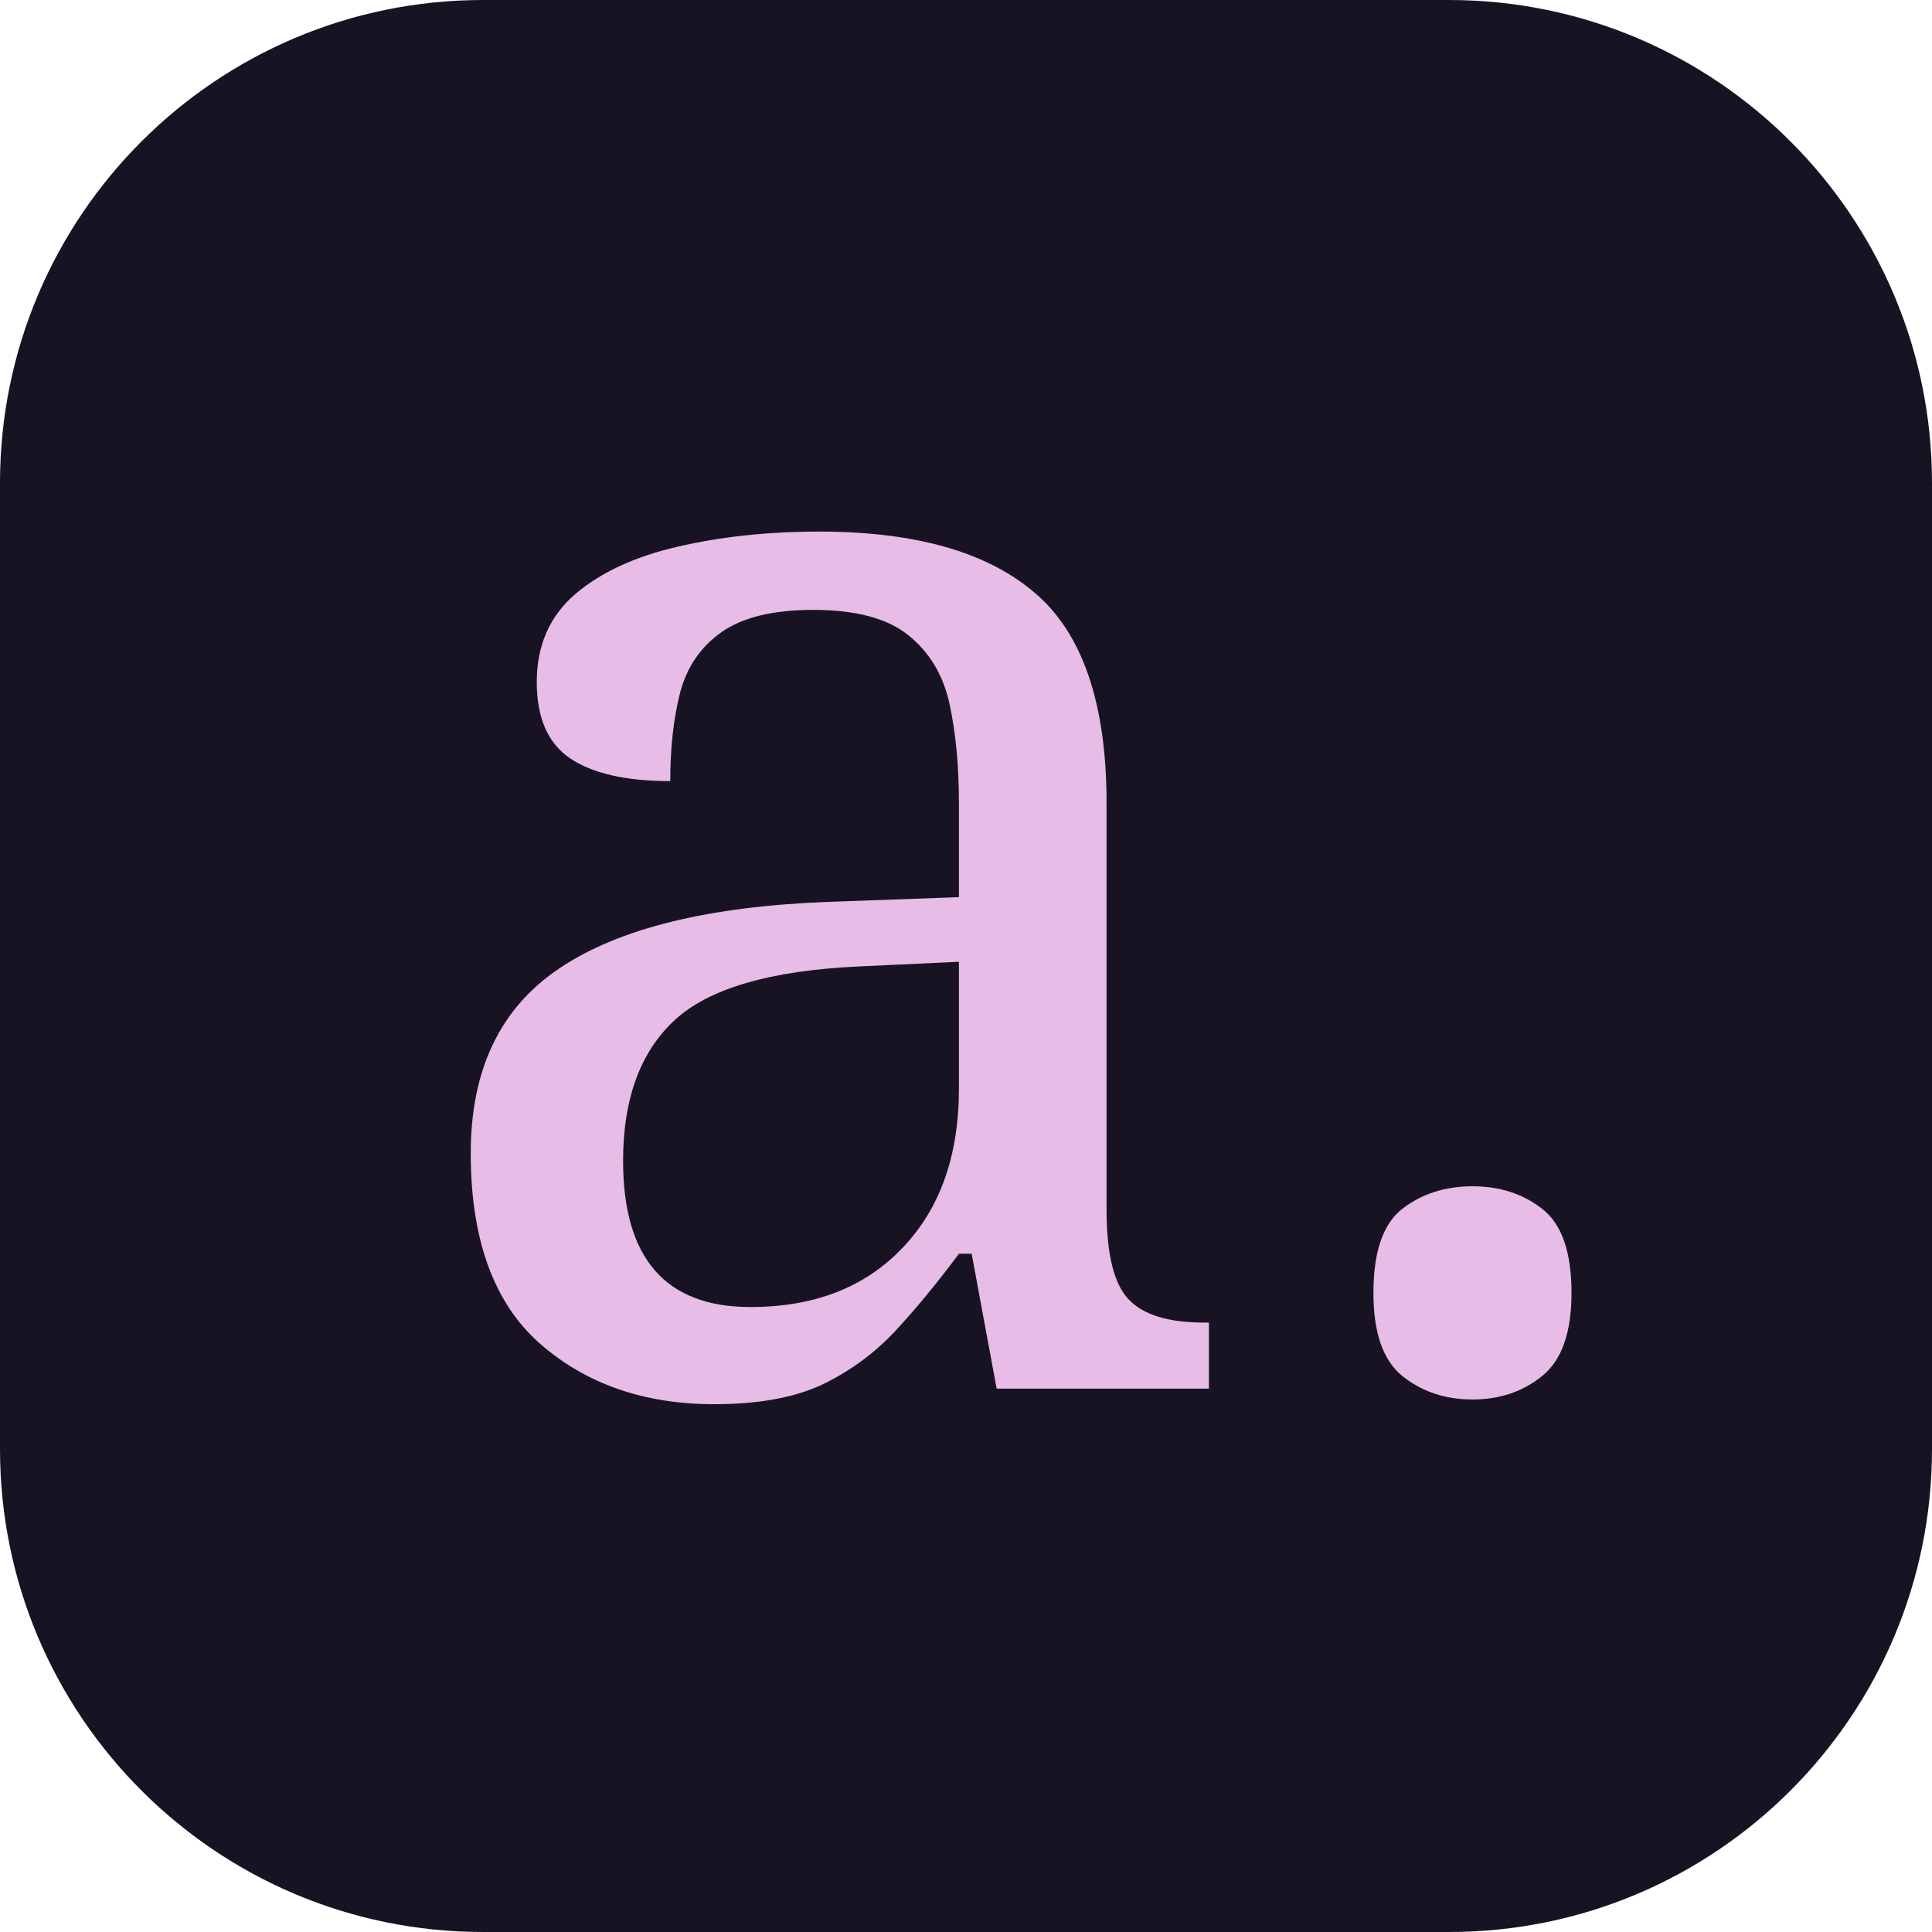
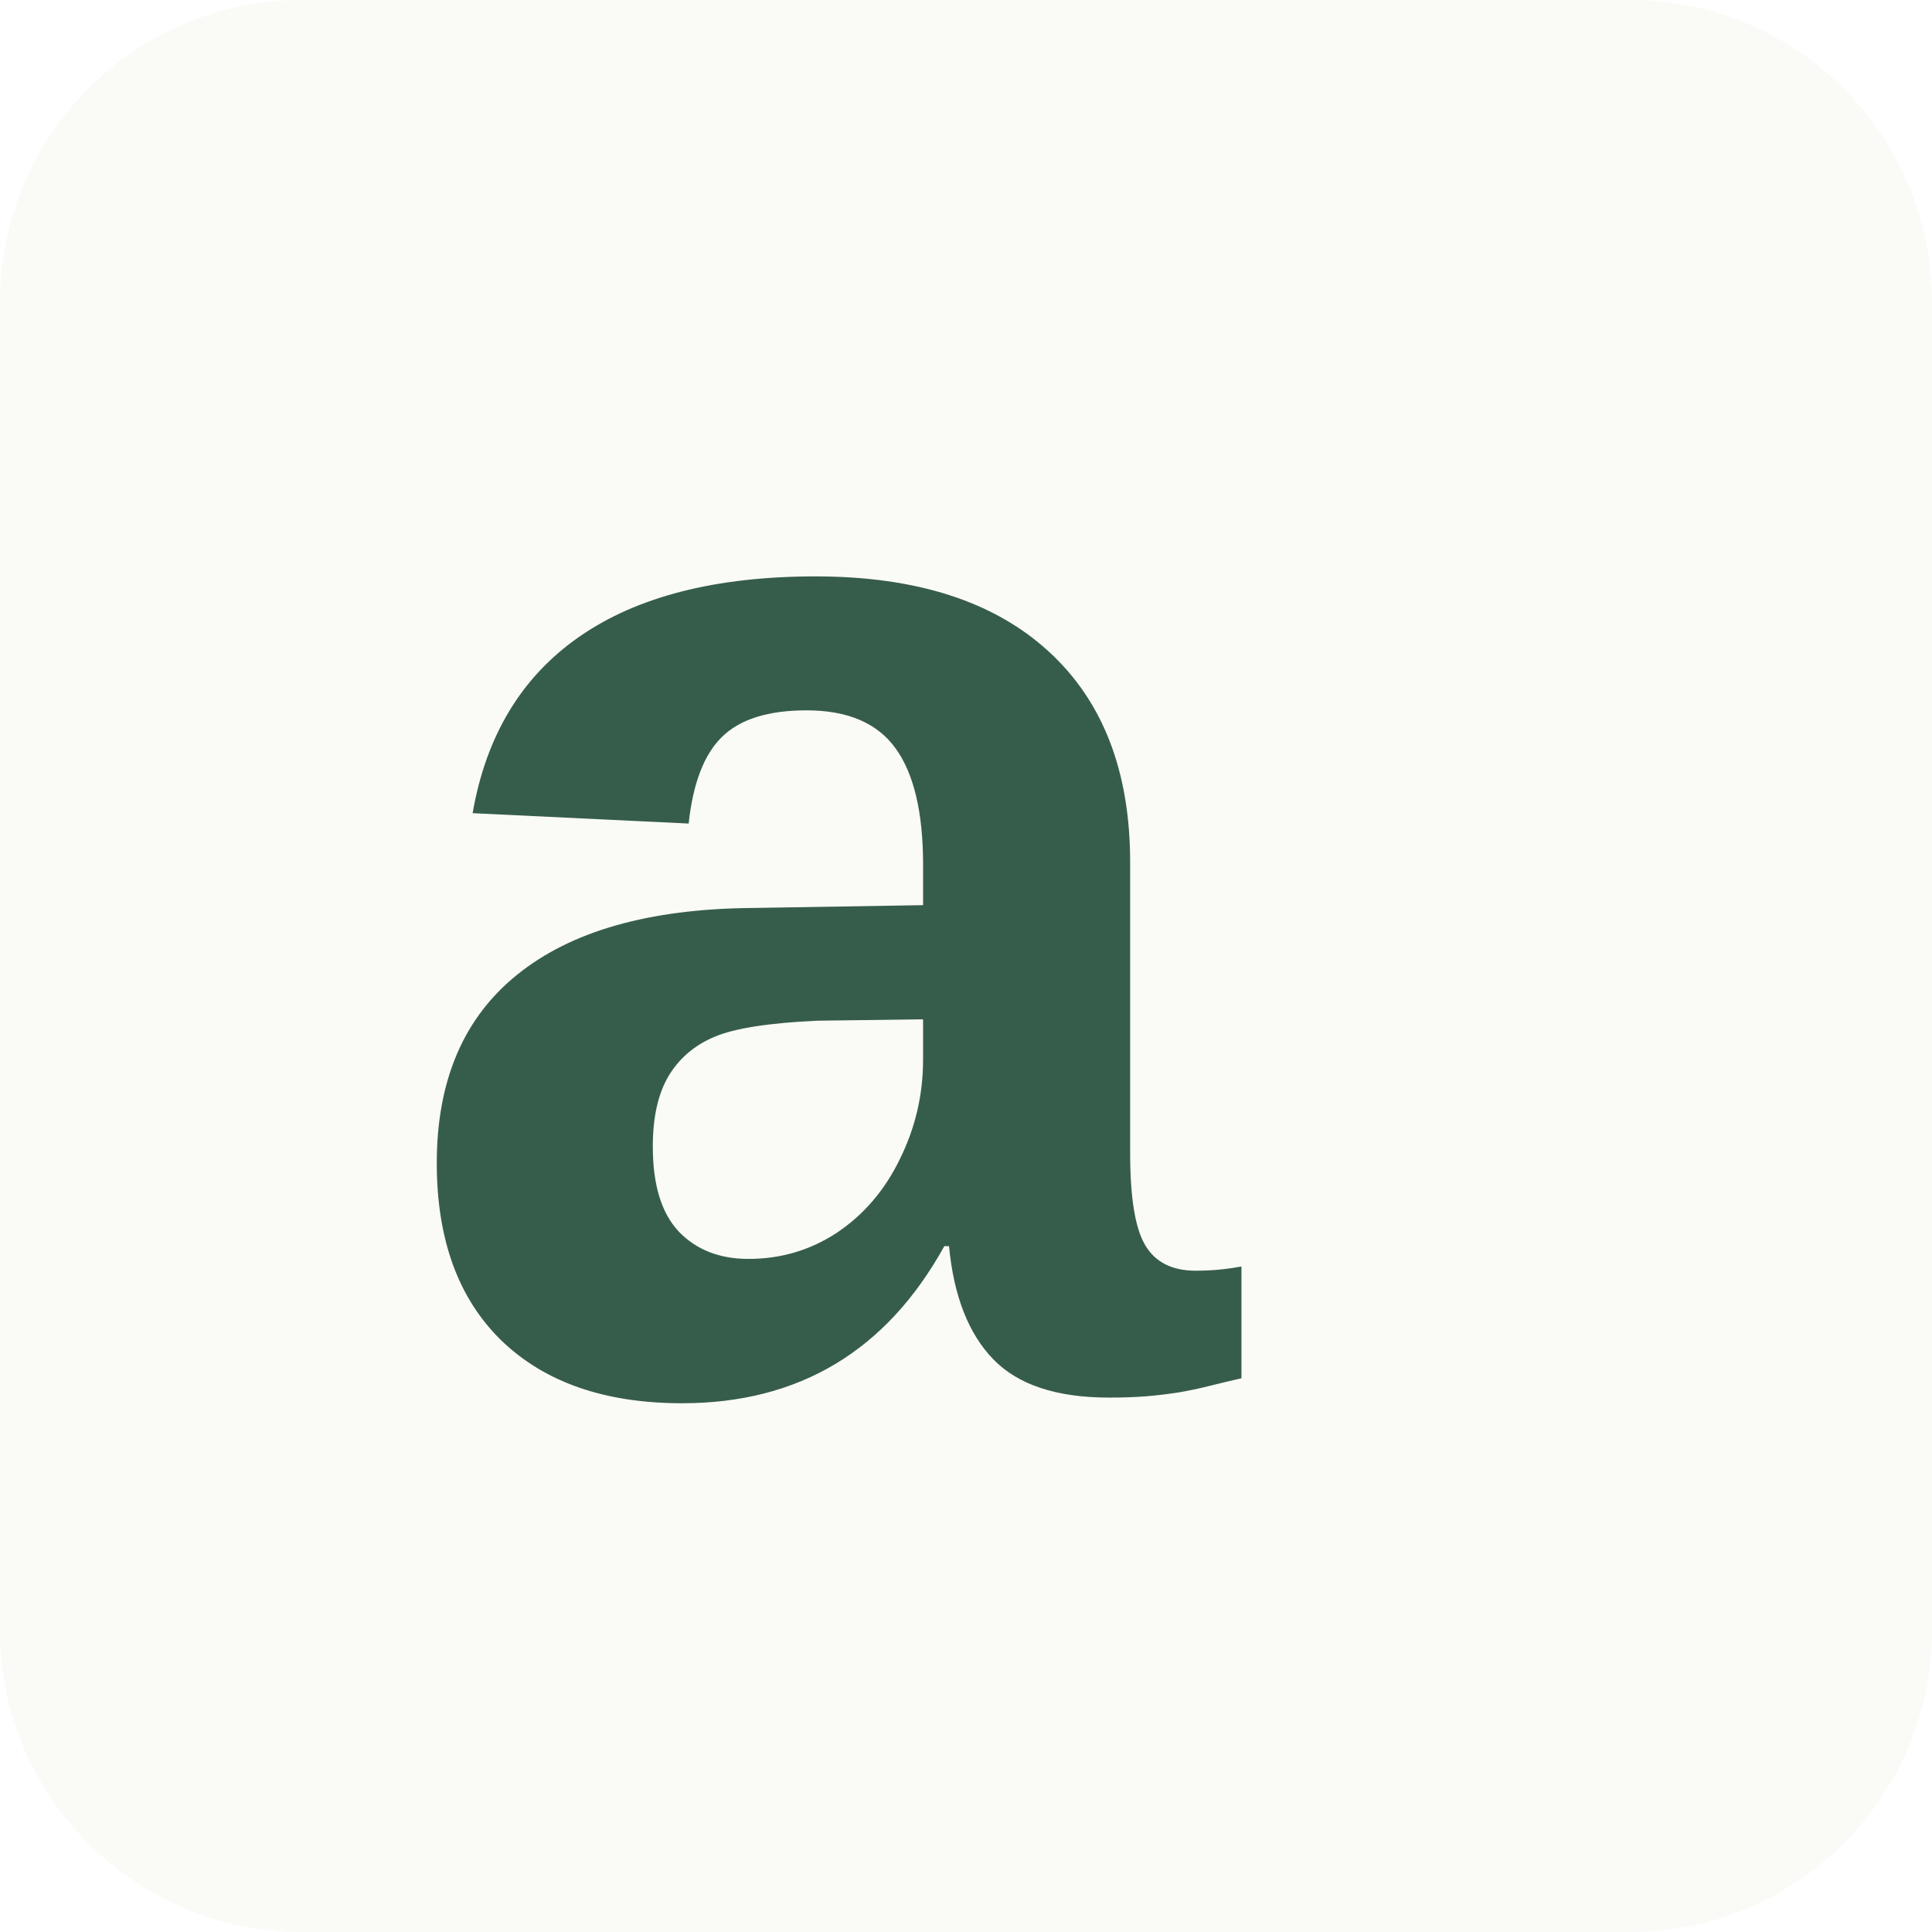
<svg xmlns="http://www.w3.org/2000/svg" viewBox="0 0 64 64">
-   <rect width="64" height="64" rx="16" fill="#181322" />
-   <text x="13" y="46" font-family="Georgia,serif" font-size="52" fill="#e7bce7">a.</text>
+   <rect width="64" height="64" rx="10" fill="#fafaf7" />
+   <text x="13" y="46" font-family="Avenir Next,Avenir,Segoe UI,Arial,sans-serif" font-size="50" font-weight="600" fill="#365d4b">a</text>
</svg>
